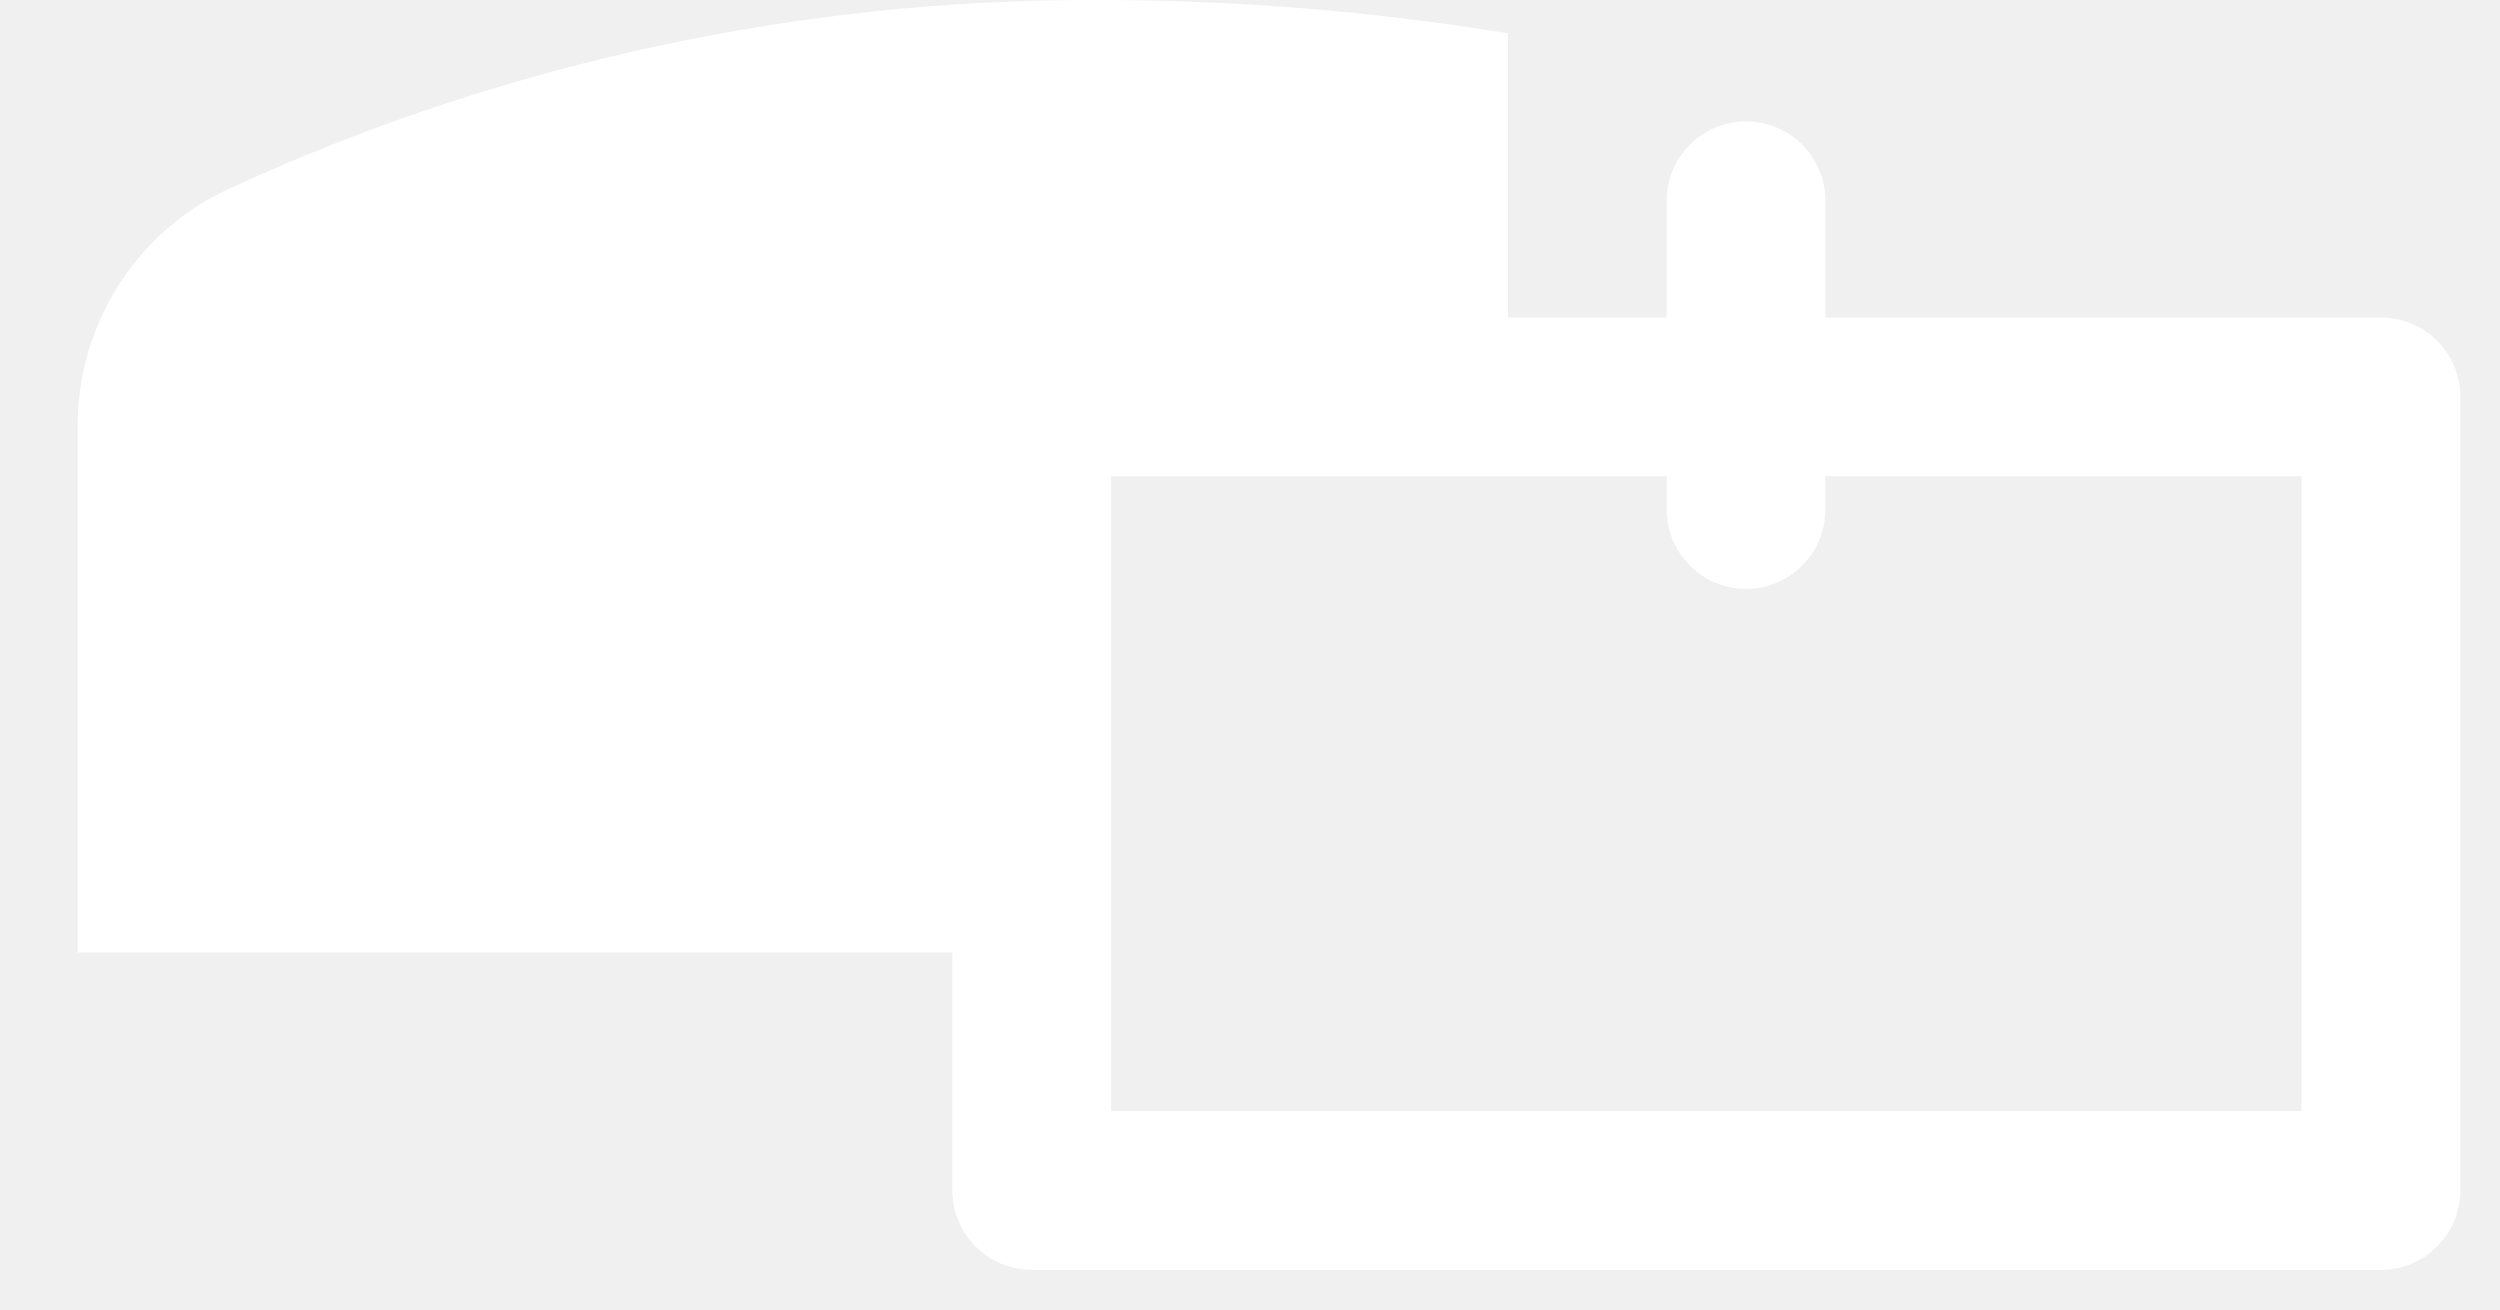
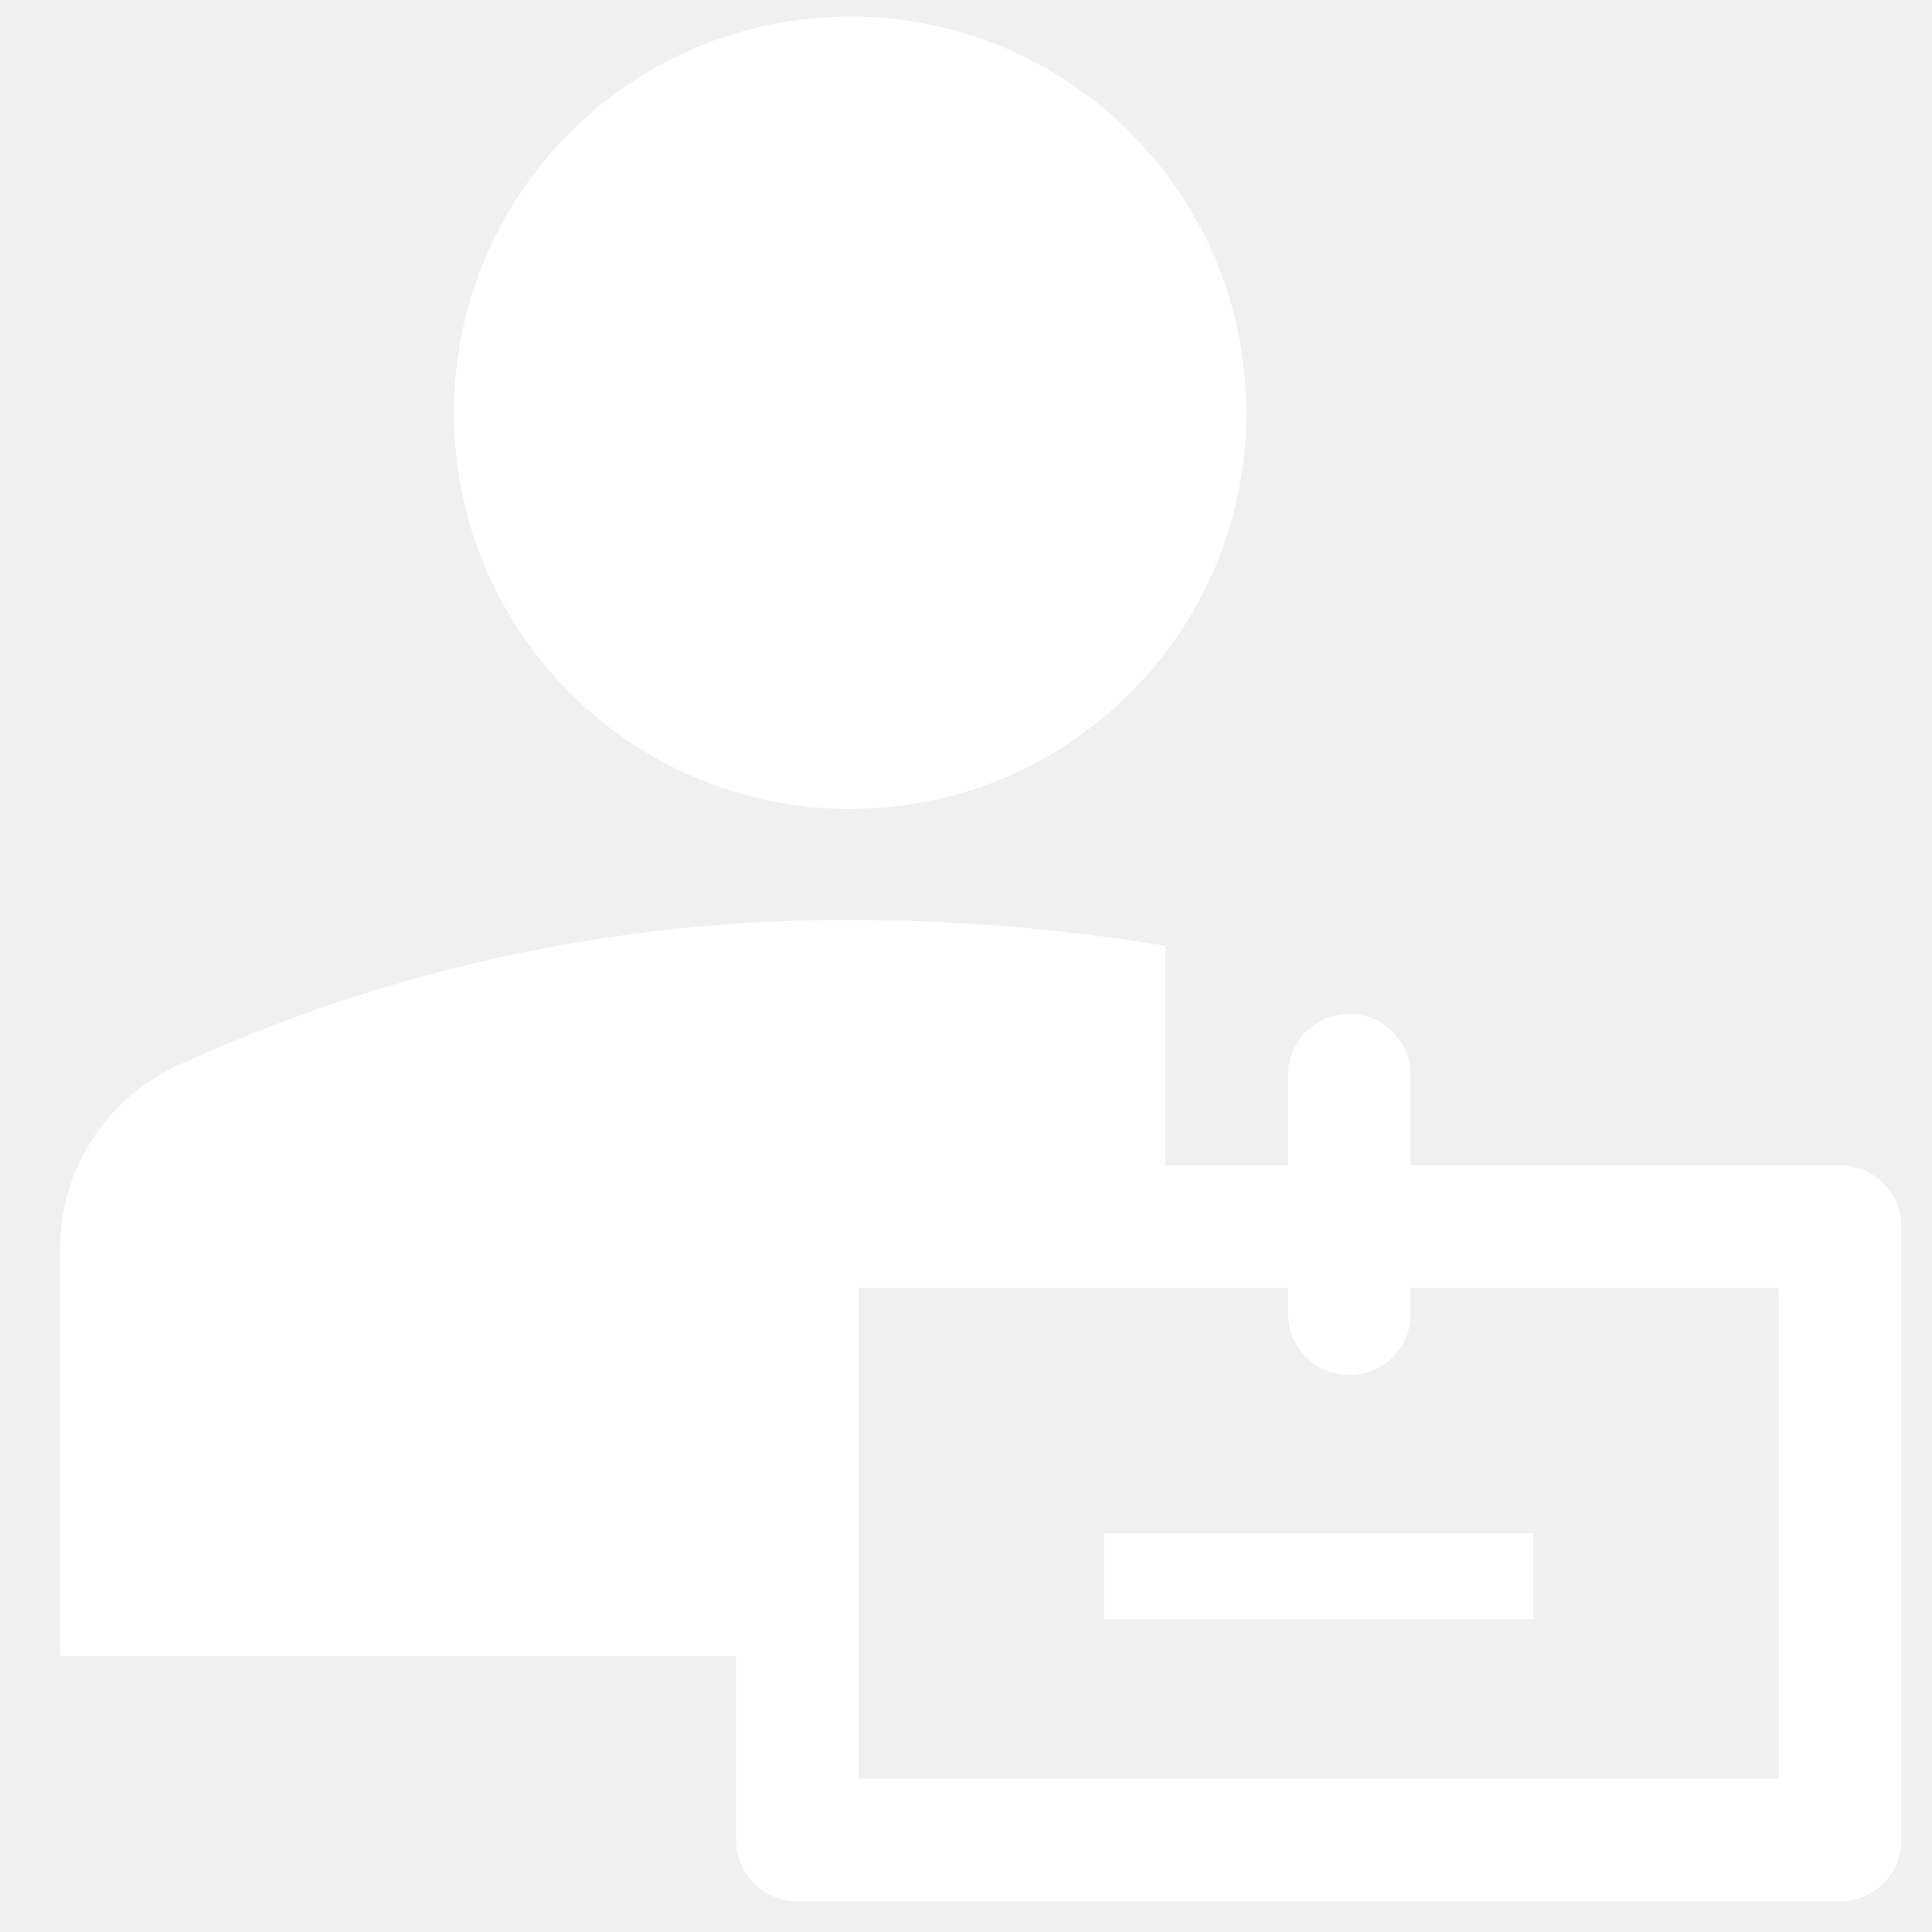
- <svg xmlns="http://www.w3.org/2000/svg" width="21" height="11" viewBox="0 0 21 11" fill="none">
-   <path d="M8 8V10C8 10.177 8.07 10.346 8.195 10.471C8.32 10.597 8.49 10.667 8.667 10.667H20C20.177 10.667 20.346 10.597 20.471 10.471C20.596 10.346 20.667 10.177 20.667 10V3.333C20.667 3.157 20.596 2.987 20.471 2.862C20.346 2.737 20.177 2.667 20 2.667H15.333V1.687C15.333 1.51 15.263 1.34 15.138 1.215C15.013 1.09 14.844 1.02 14.667 1.02C14.49 1.02 14.32 1.09 14.195 1.215C14.07 1.34 14 1.51 14 1.687V2.667H12.667V0.28C11.534 0.095 10.388 0.001 9.24 4.2409e-05C6.709 -0.011 4.206 0.533 1.907 1.593C1.528 1.772 1.209 2.055 0.987 2.41C0.765 2.764 0.649 3.175 0.653 3.593V8H8ZM19.333 9.333H9.333V4H14V4.28C14 4.457 14.07 4.626 14.195 4.751C14.32 4.876 14.49 4.947 14.667 4.947C14.844 4.947 15.013 4.876 15.138 4.751C15.263 4.626 15.333 4.457 15.333 4.28V4H19.333V9.333Z" fill="white" />
+ <svg xmlns="http://www.w3.org/2000/svg" width="21" height="21" viewBox="0 0 21 21" fill="none">
+   <path d="M9.24 8.793C11.619 8.793 13.547 6.865 13.547 4.487C13.547 2.108 11.619 0.18 9.24 0.18C6.862 0.18 4.934 2.108 4.934 4.487C4.934 6.865 6.862 8.793 9.24 8.793Z" fill="white" />
+   <path d="M12 16.667H16.667V17.6H12V16.667Z" fill="white" />
+   <path d="M8 18V20C8 20.177 8.07 20.346 8.195 20.471C8.32 20.596 8.49 20.667 8.667 20.667H20C20.177 20.667 20.346 20.596 20.471 20.471C20.596 20.346 20.667 20.177 20.667 20V13.333C20.667 13.157 20.596 12.987 20.471 12.862C20.346 12.737 20.177 12.667 20 12.667H15.333V11.687C15.333 11.51 15.263 11.34 15.138 11.215C15.013 11.09 14.844 11.02 14.667 11.02C14.49 11.02 14.32 11.09 14.195 11.215C14.07 11.34 14 11.51 14 11.687V12.667H12.667V10.28C11.534 10.095 10.388 10.001 9.24 10C6.709 9.989 4.206 10.533 1.907 11.593C1.528 11.772 1.209 12.055 0.987 12.41C0.765 12.764 0.649 13.175 0.653 13.593V18H8ZM19.333 19.333H9.333V14H14V14.28C14 14.457 14.07 14.626 14.195 14.751C14.32 14.877 14.49 14.947 14.667 14.947C14.844 14.947 15.013 14.877 15.138 14.751C15.263 14.626 15.333 14.457 15.333 14.28V14H19.333V19.333Z" fill="white" />
</svg>
